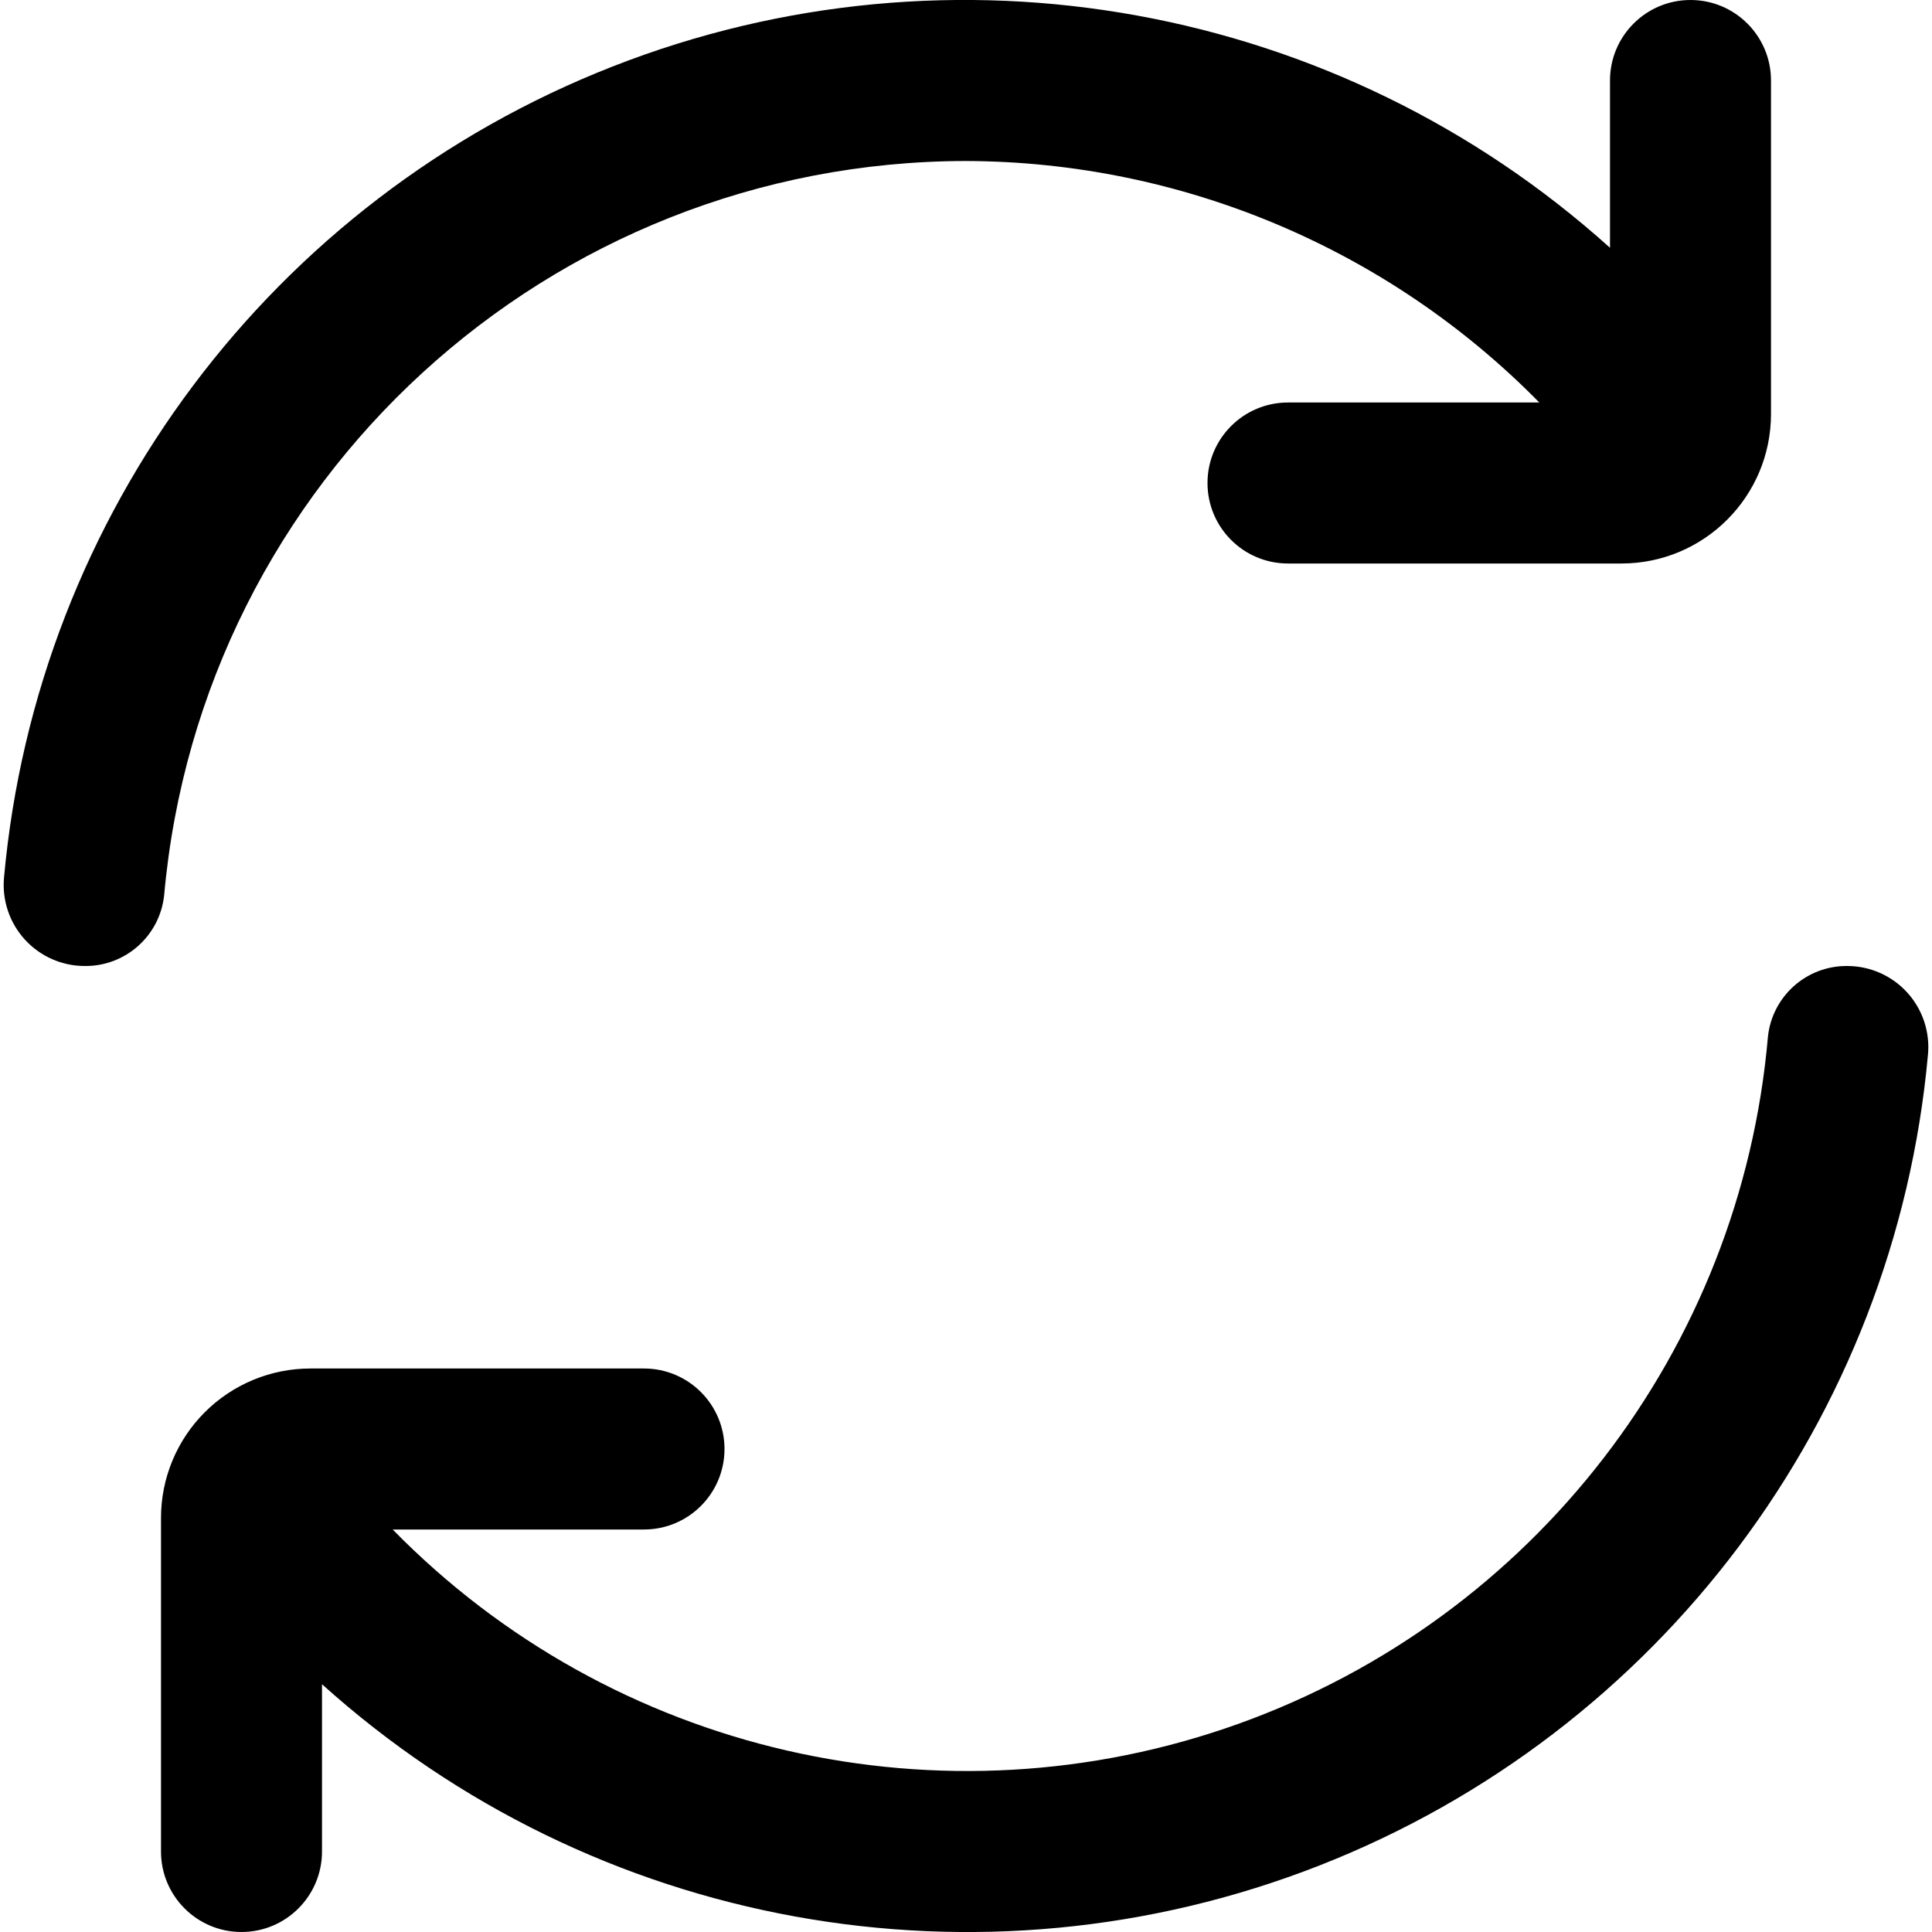
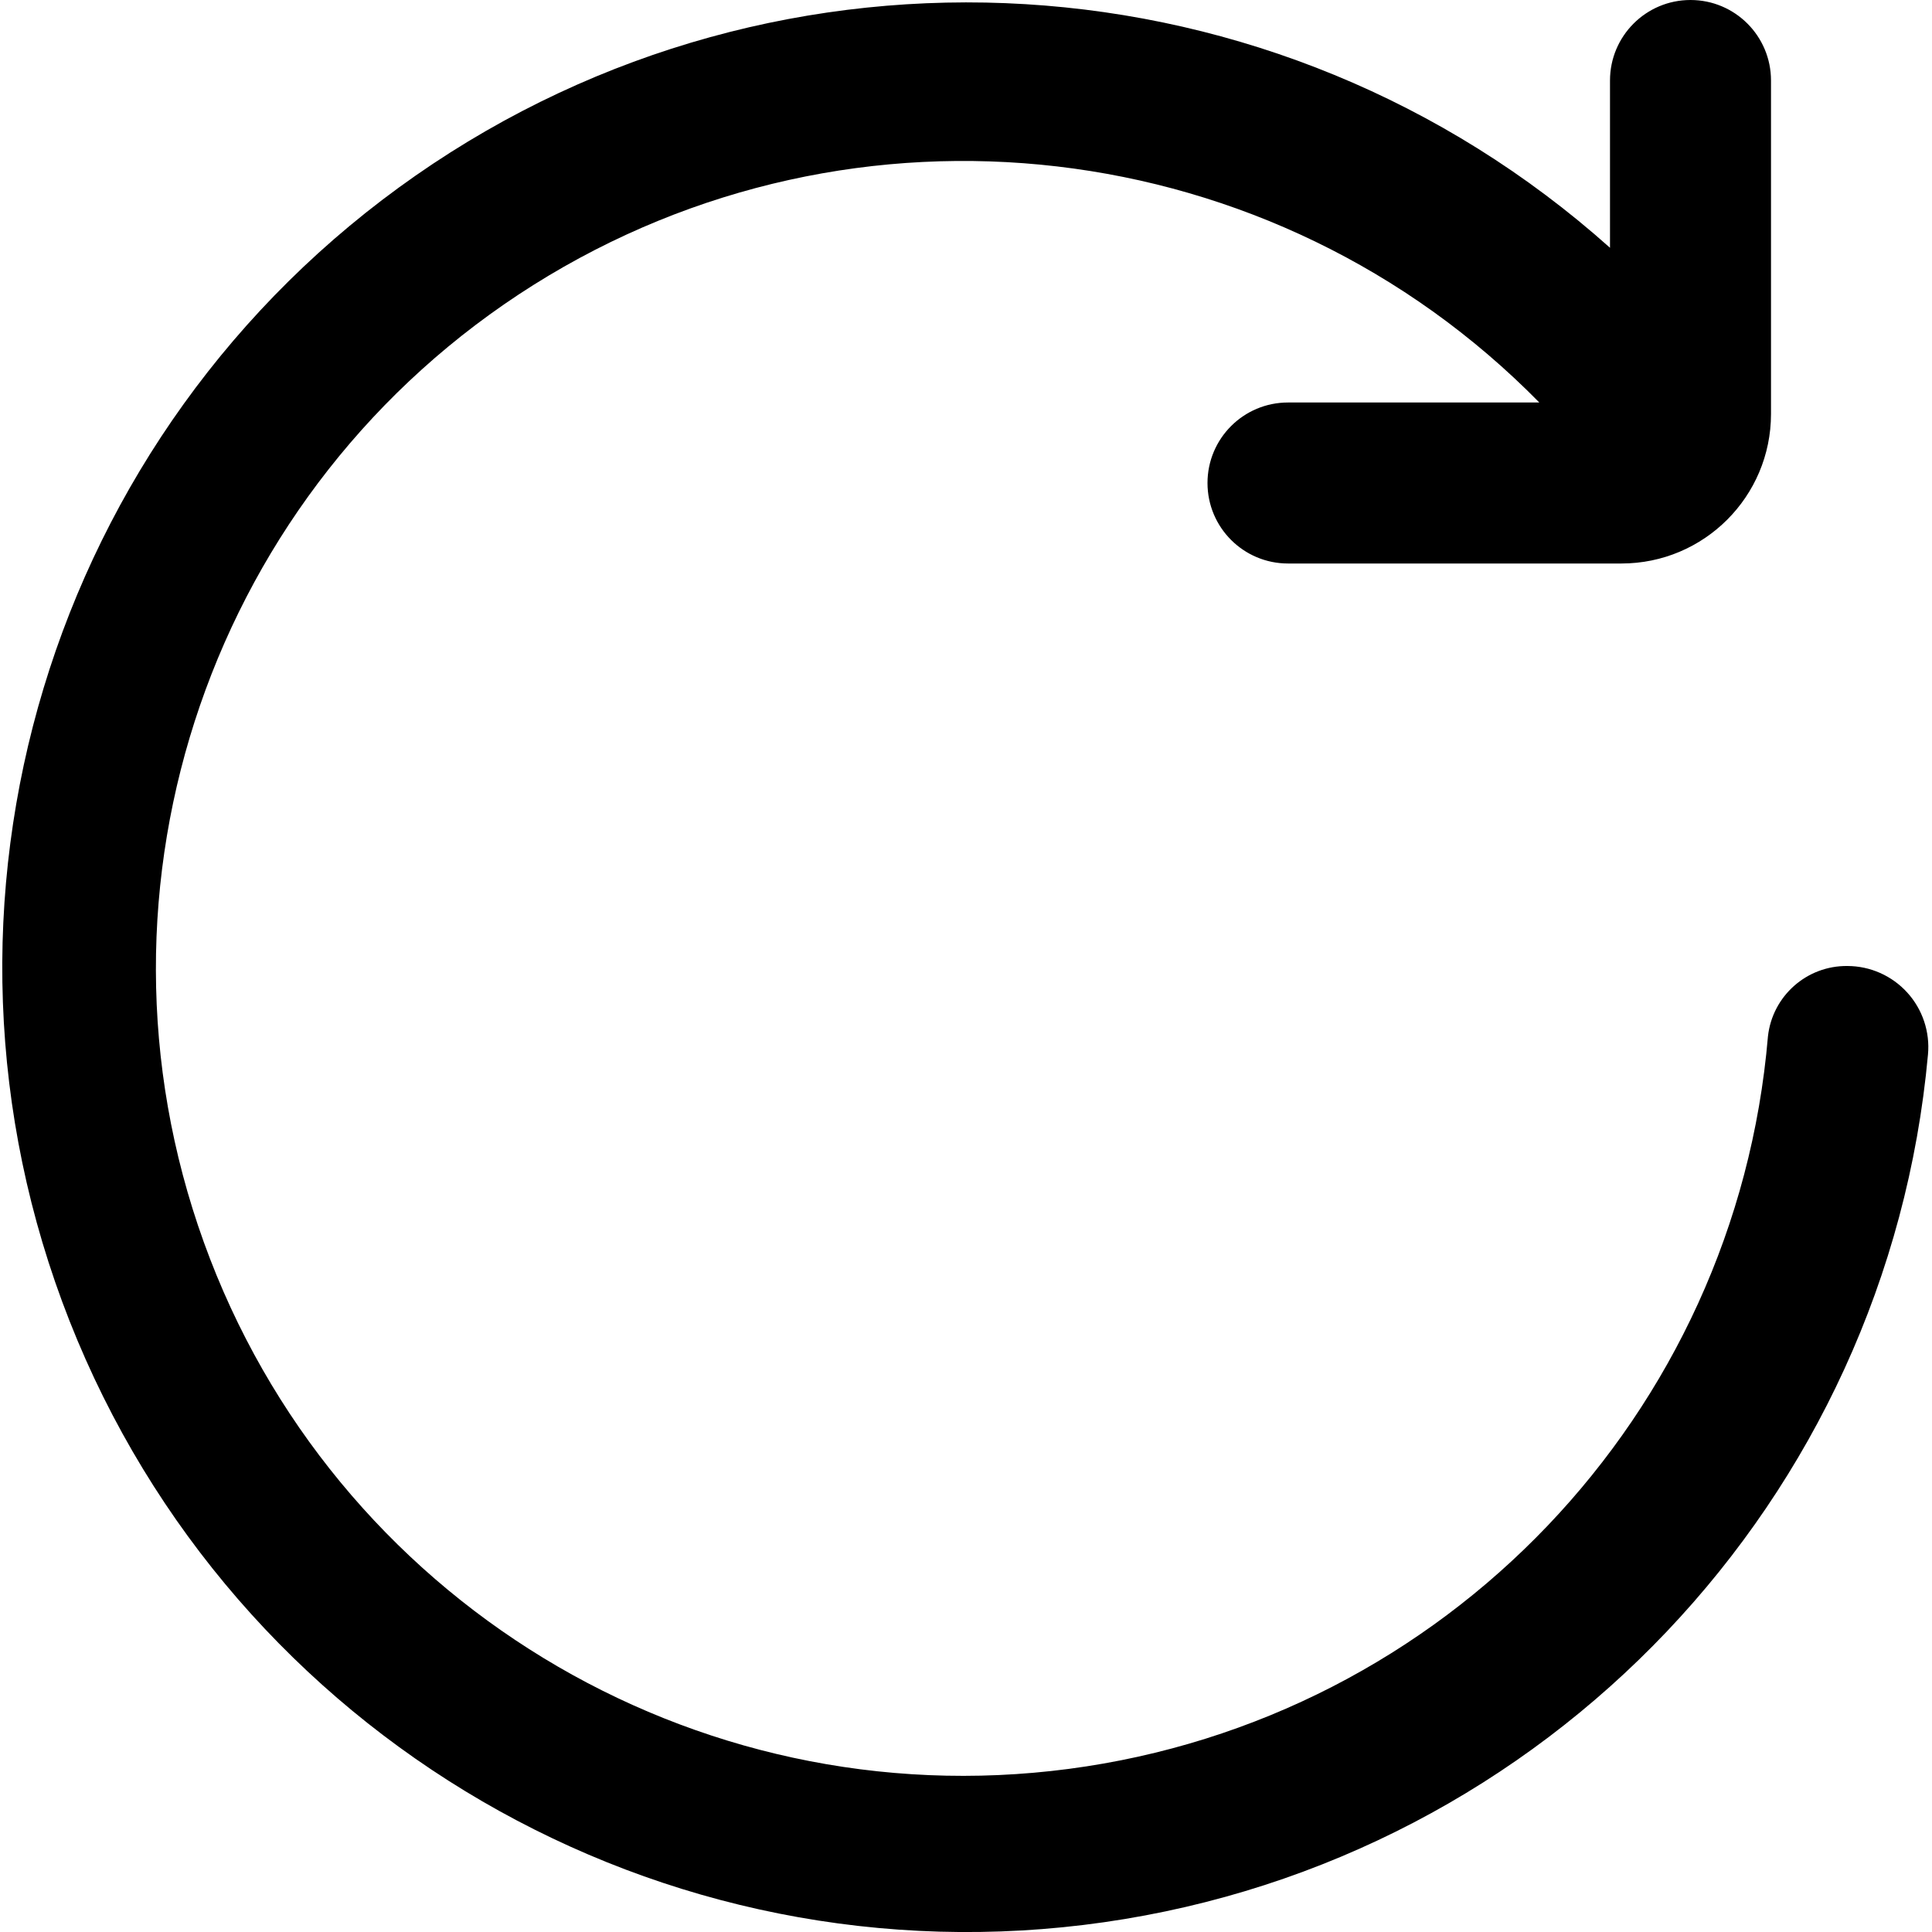
<svg xmlns="http://www.w3.org/2000/svg" id="Outline" viewBox="0 0 24 24" width="512" height="512">
-   <path d="M12,2a10.032,10.032,0,0,1,7.122,3H16a1,1,0,0,0-1,1h0a1,1,0,0,0,1,1h4.143A1.858,1.858,0,0,0,22,5.143V1a1,1,0,0,0-1-1h0a1,1,0,0,0-1,1V3.078A11.981,11.981,0,0,0,.05,10.9a1.007,1.007,0,0,0,1,1.1h0a.982.982,0,0,0,.989-.878A10.014,10.014,0,0,1,12,2Z" />
-   <path d="M22.951,12a.982.982,0,0,0-.989.878A9.986,9.986,0,0,1,4.878,19H8a1,1,0,0,0,1-1H9a1,1,0,0,0-1-1H3.857A1.856,1.856,0,0,0,2,18.857V23a1,1,0,0,0,1,1H3a1,1,0,0,0,1-1V20.922A11.981,11.981,0,0,0,23.95,13.1a1.007,1.007,0,0,0-1-1.1Z" />
+   <path d="M21.962,12.875A10.03,10.03,0,1,1,19.122,5H16a1,1,0,0,0-1,1h0a1,1,0,0,0,1,1h4.143A1.858,1.858,0,0,0,22,5.143V1a1,1,0,0,0-1-1h0a1,1,0,0,0-1,1V3.078A11.985,11.985,0,1,0,23.95,13.1a1.007,1.007,0,0,0-1-1.1h0A.982.982,0,0,0,21.962,12.875Z" />
</svg>
